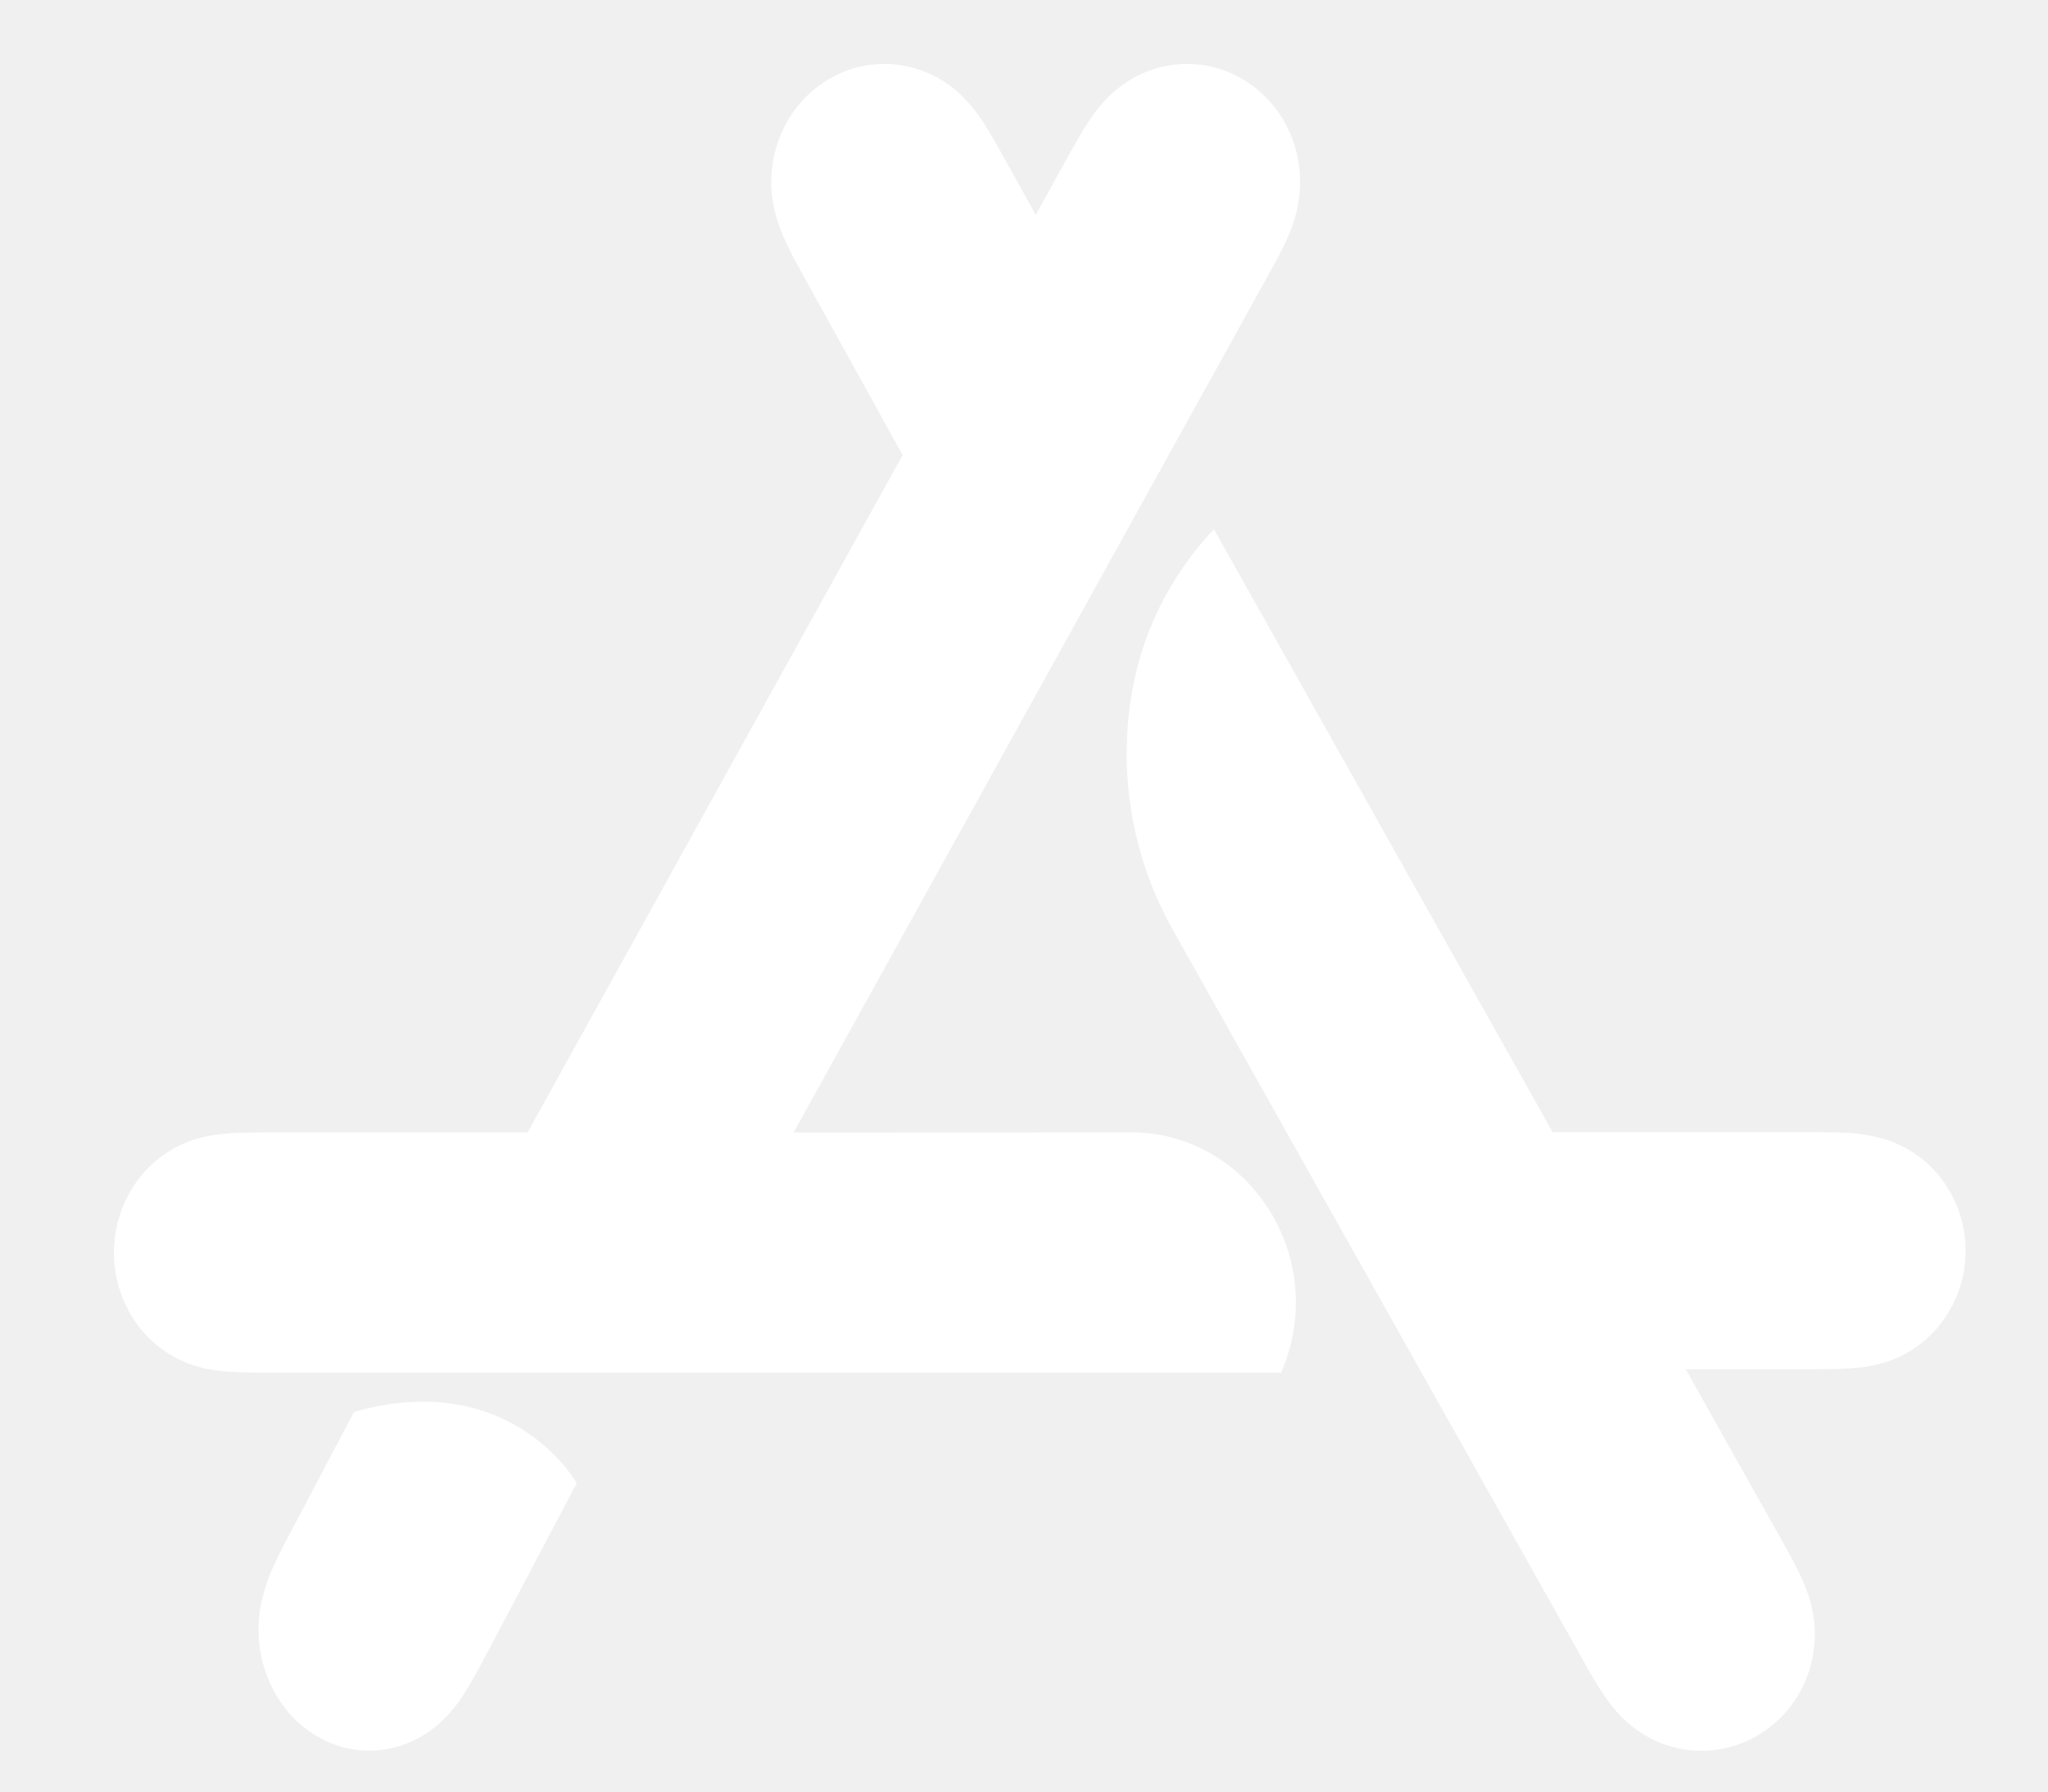
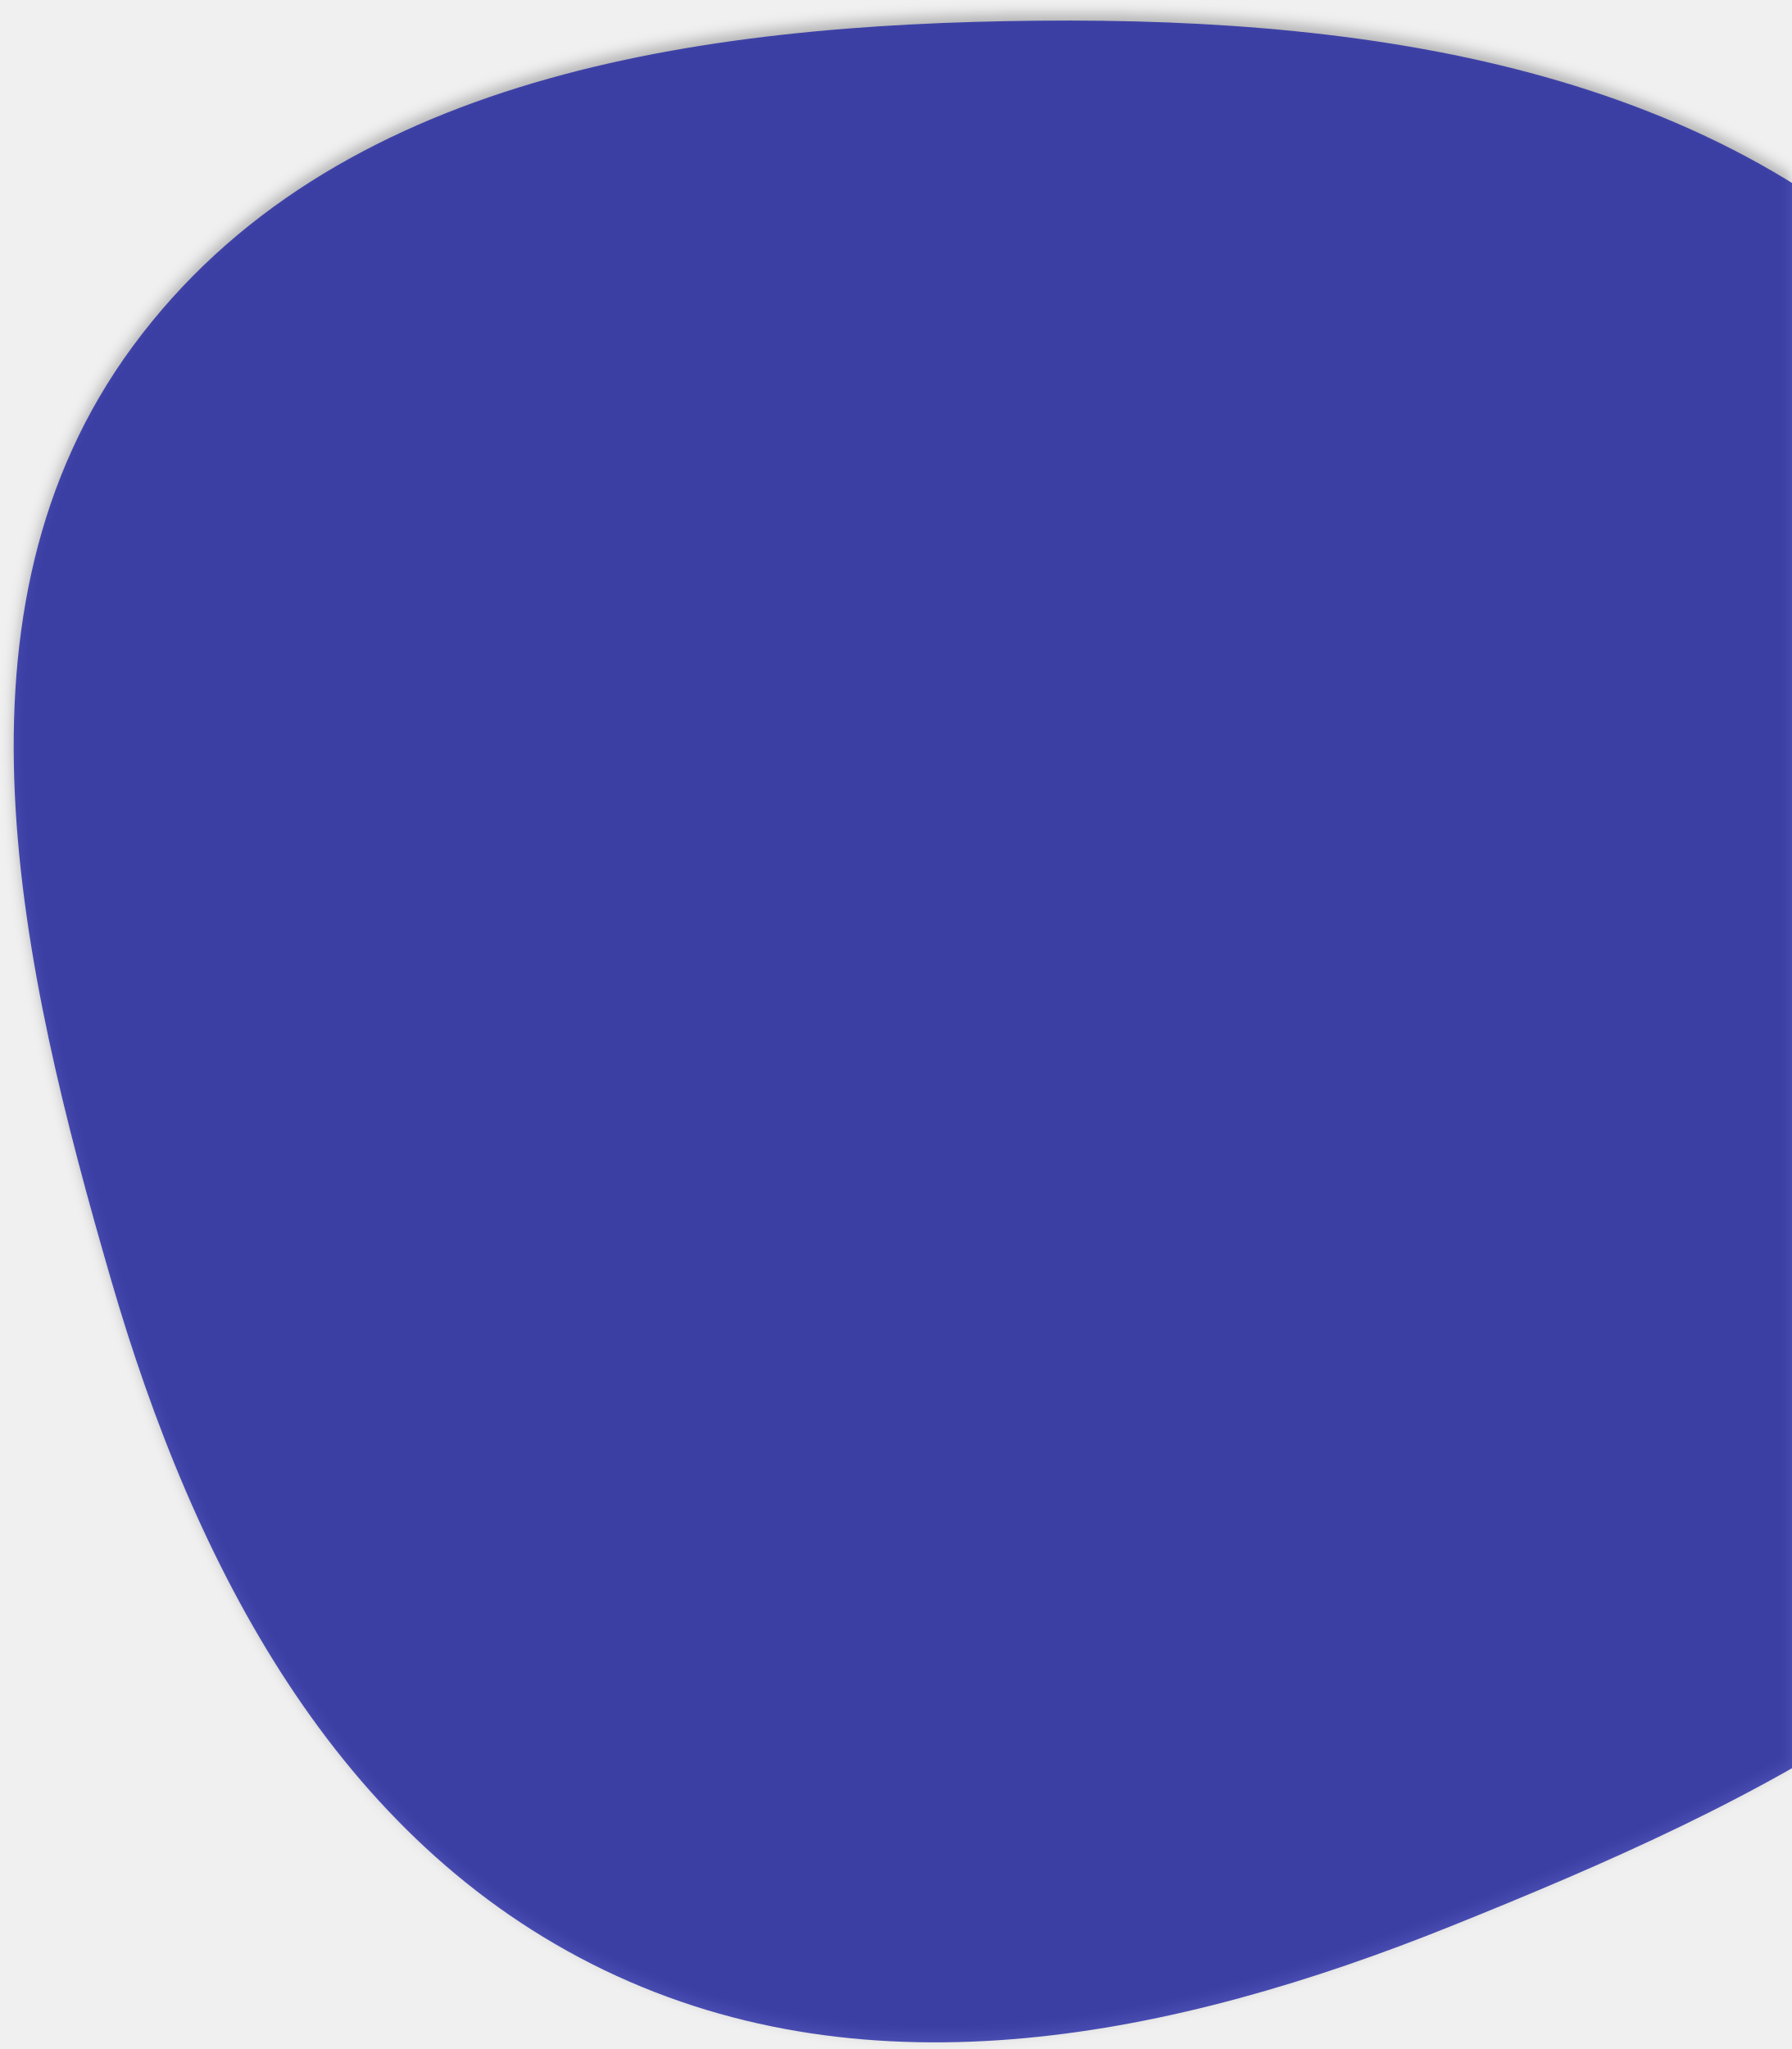
- <svg xmlns="http://www.w3.org/2000/svg" width="16" height="14" viewBox="0 0 16 14" fill="none">
-   <path d="M6.2 8.85L9.882 2.197C9.933 2.106 9.984 2.015 10.03 1.921C10.071 1.835 10.106 1.749 10.129 1.655C10.177 1.459 10.164 1.254 10.089 1.066C10.016 0.882 9.885 0.726 9.716 0.623C9.549 0.522 9.353 0.481 9.16 0.507C8.967 0.533 8.79 0.624 8.651 0.766C8.585 0.832 8.53 0.908 8.48 0.988C8.425 1.076 8.375 1.168 8.324 1.259L8.092 1.679L7.858 1.259C7.808 1.168 7.758 1.076 7.702 0.988C7.654 0.908 7.596 0.833 7.532 0.766C7.396 0.625 7.217 0.534 7.023 0.507C6.83 0.481 6.634 0.522 6.468 0.623C6.298 0.726 6.167 0.882 6.094 1.066C6.019 1.254 6.005 1.459 6.054 1.655C6.077 1.749 6.112 1.835 6.153 1.921C6.199 2.015 6.25 2.106 6.3 2.197L7.052 3.556L4.122 8.849H2.113C2.012 8.849 1.911 8.849 1.81 8.855C1.718 8.861 1.629 8.872 1.54 8.898C1.353 8.953 1.189 9.067 1.071 9.229C0.954 9.39 0.89 9.586 0.89 9.788C0.89 9.99 0.954 10.186 1.07 10.347C1.189 10.509 1.353 10.623 1.54 10.678C1.629 10.704 1.718 10.715 1.81 10.72C1.911 10.726 2.012 10.726 2.113 10.726H10.008C10.018 10.704 10.043 10.648 10.068 10.564C10.318 9.71 9.697 8.849 8.841 8.849L6.2 8.85ZM2.766 11.033L2.289 11.938C2.239 12.031 2.189 12.124 2.145 12.221C2.103 12.309 2.071 12.4 2.048 12.494C2 12.696 2.013 12.906 2.087 13.098C2.16 13.29 2.288 13.45 2.453 13.553C2.617 13.657 2.808 13.699 2.996 13.672C3.185 13.646 3.357 13.553 3.494 13.407C3.559 13.338 3.612 13.261 3.661 13.179C3.715 13.089 3.764 12.995 3.814 12.901L4.506 11.589C4.452 11.499 3.935 10.703 2.766 11.033ZM15.175 9.221C15.059 9.064 14.893 8.95 14.705 8.896C14.617 8.872 14.527 8.857 14.435 8.853C14.334 8.847 14.233 8.847 14.132 8.847H12.13L9.484 4.136C9.137 4.501 8.91 4.963 8.835 5.461C8.739 6.084 8.855 6.721 9.165 7.27L12.344 12.931C12.394 13.022 12.444 13.112 12.5 13.199C12.55 13.277 12.605 13.352 12.67 13.418C12.81 13.558 12.986 13.648 13.18 13.674C13.373 13.699 13.567 13.659 13.735 13.559C13.905 13.458 14.036 13.304 14.11 13.121C14.185 12.936 14.198 12.734 14.15 12.54C14.126 12.45 14.092 12.362 14.05 12.279C14.005 12.185 13.954 12.096 13.903 12.006L13.17 10.7H14.132C14.233 10.7 14.334 10.7 14.435 10.694C14.527 10.689 14.616 10.678 14.705 10.652C14.894 10.599 15.059 10.484 15.175 10.326C15.293 10.166 15.357 9.973 15.356 9.774C15.357 9.575 15.293 9.382 15.175 9.222L15.175 9.221Z" fill="white" />
+ <svg xmlns="http://www.w3.org/2000/svg" width="523" height="598" viewBox="0 0 523 598" fill="none">
+   <g filter="url(#filter0_d)">
+     <path fill-rule="evenodd" clip-rule="evenodd" d="M303.013 6.041C403.074 5.078 507.709 20.866 573.789 96.008C643.281 175.029 671.87 288.61 639.585 388.765C609.775 481.24 513.67 525.942 423.519 562.178C342.984 594.548 254.54 612.646 176.352 574.958C98.195 537.285 56.689 457.01 32.481 373.692C5.808 281.886 -17.968 178.159 38.693 101.156C97.081 21.808 204.502 6.988 303.013 6.041Z" fill="#0F149D" fill-opacity="0.73" />
+   </g>
+   <defs>
+     <filter id="filter0_d" x="0.192" y="0.287" width="656.443" height="597.682" filterUnits="userSpaceOnUse" color-interpolation-filters="sRGB">
+       <feFlood flood-opacity="0" result="BackgroundImageFix" />
+       <feColorMatrix in="SourceAlpha" type="matrix" values="0 0 0 0 0 0 0 0 0 0 0 0 0 0 0 0 0 0 127 0" />
+       <feOffset dy="-1.904" />
+       <feGaussianBlur stdDeviation="1.904" />
+       <feColorMatrix type="matrix" values="0 0 0 0 0 0 0 0 0 0 0 0 0 0 0 0 0 0 0.25 0" />
+       <feBlend mode="normal" in2="BackgroundImageFix" result="effect1_dropShadow" />
+       <feBlend mode="normal" in="SourceGraphic" in2="effect1_dropShadow" result="shape" />
+     </filter>
+   </defs>
</svg>
